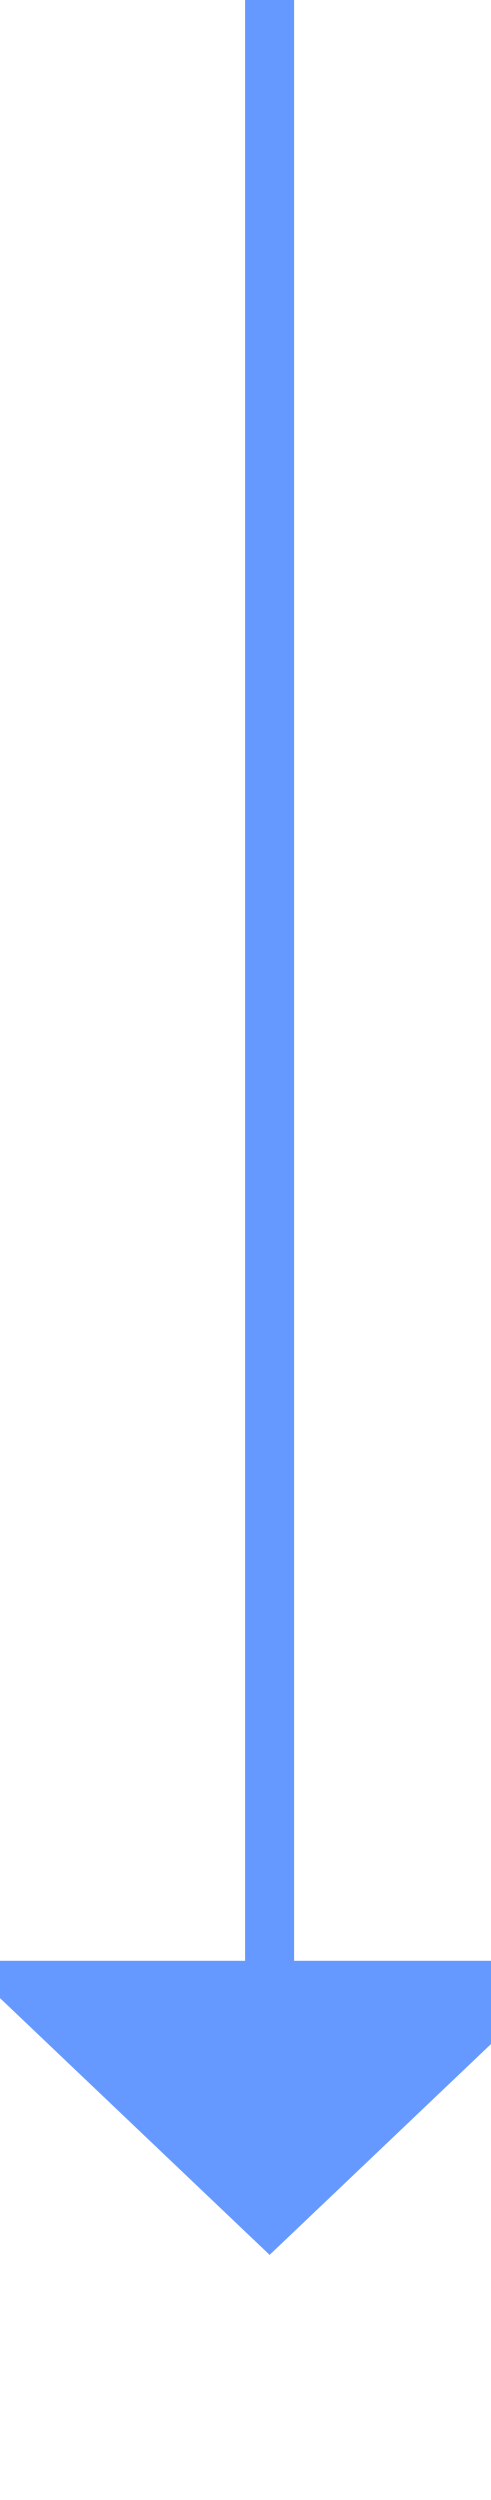
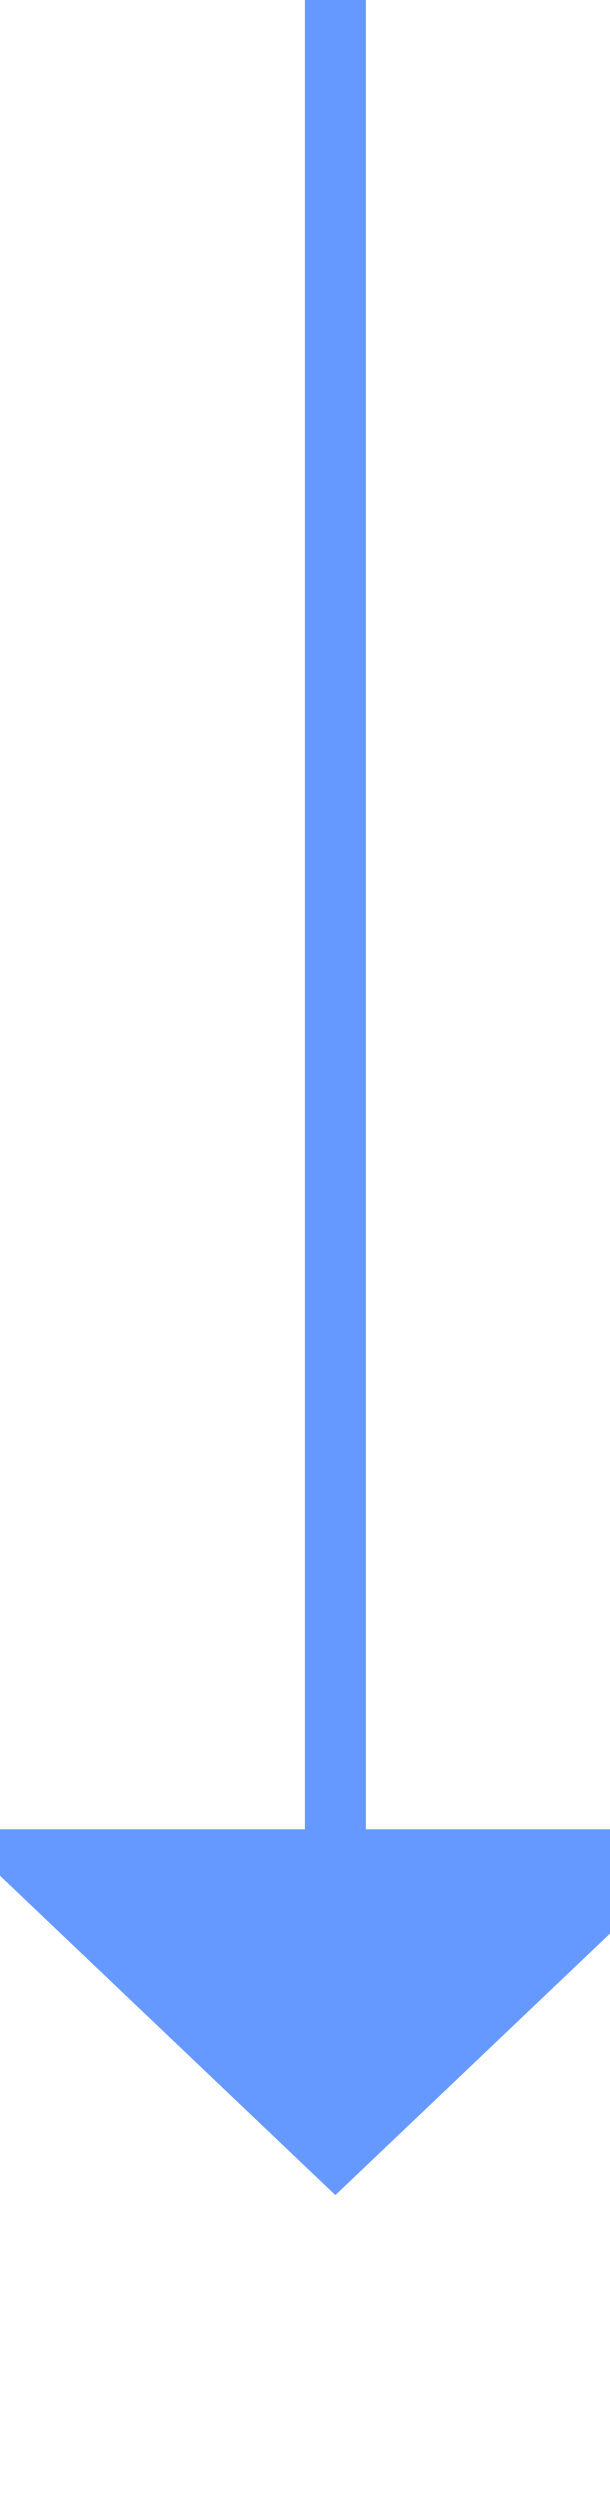
- <svg xmlns="http://www.w3.org/2000/svg" version="1.1" width="10px" height="51px" preserveAspectRatio="xMidYMin meet" viewBox="629 260  8 51">
-   <path d="M 633.5 260  L 633.5 301  " stroke-width="1" stroke="#6699ff" fill="none" />
-   <path d="M 627.2 300  L 633.5 306  L 639.8 300  L 627.2 300  Z " fill-rule="nonzero" fill="#6699ff" stroke="none" />
+ <svg xmlns="http://www.w3.org/2000/svg" version="1.1" width="10px" height="41px" preserveAspectRatio="xMidYMin meet" viewBox="629 164  8 41">
+   <path d="M 633.5 164  L 633.5 195  " stroke-width="1" stroke="#6699ff" fill="none" />
+   <path d="M 627.2 194  L 633.5 200  L 639.8 194  L 627.2 194  Z " fill-rule="nonzero" fill="#6699ff" stroke="none" />
</svg>
